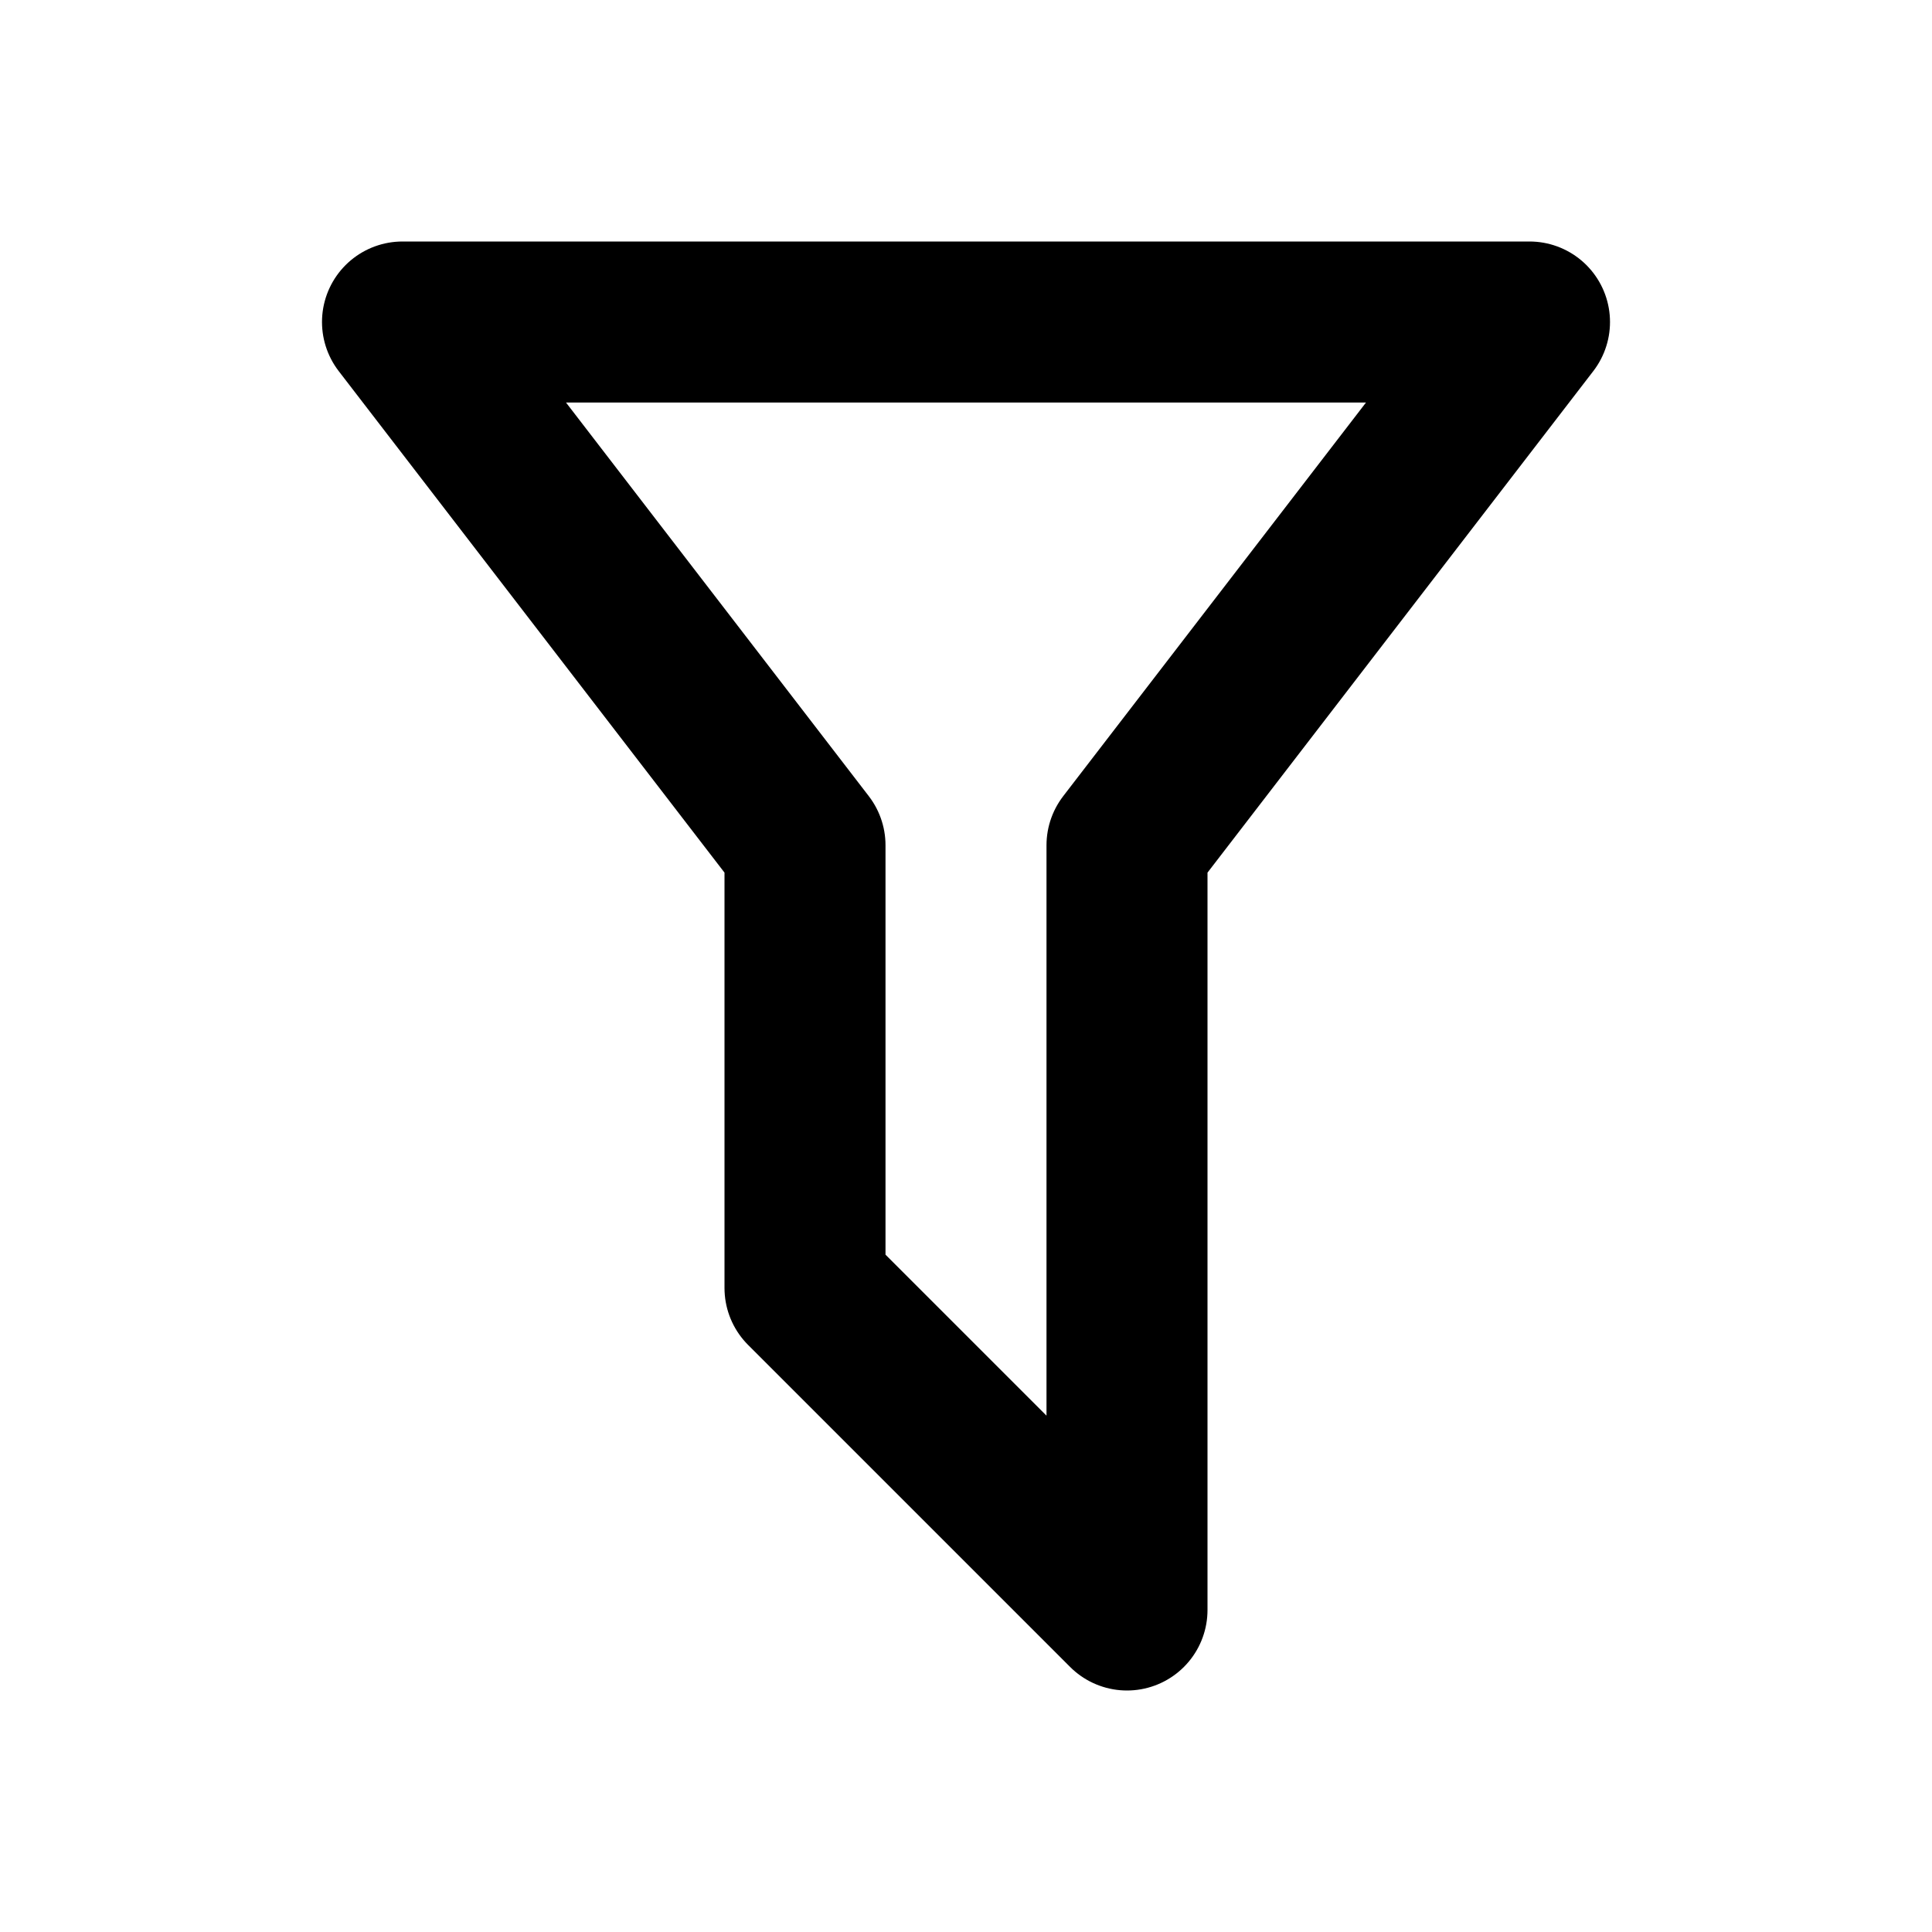
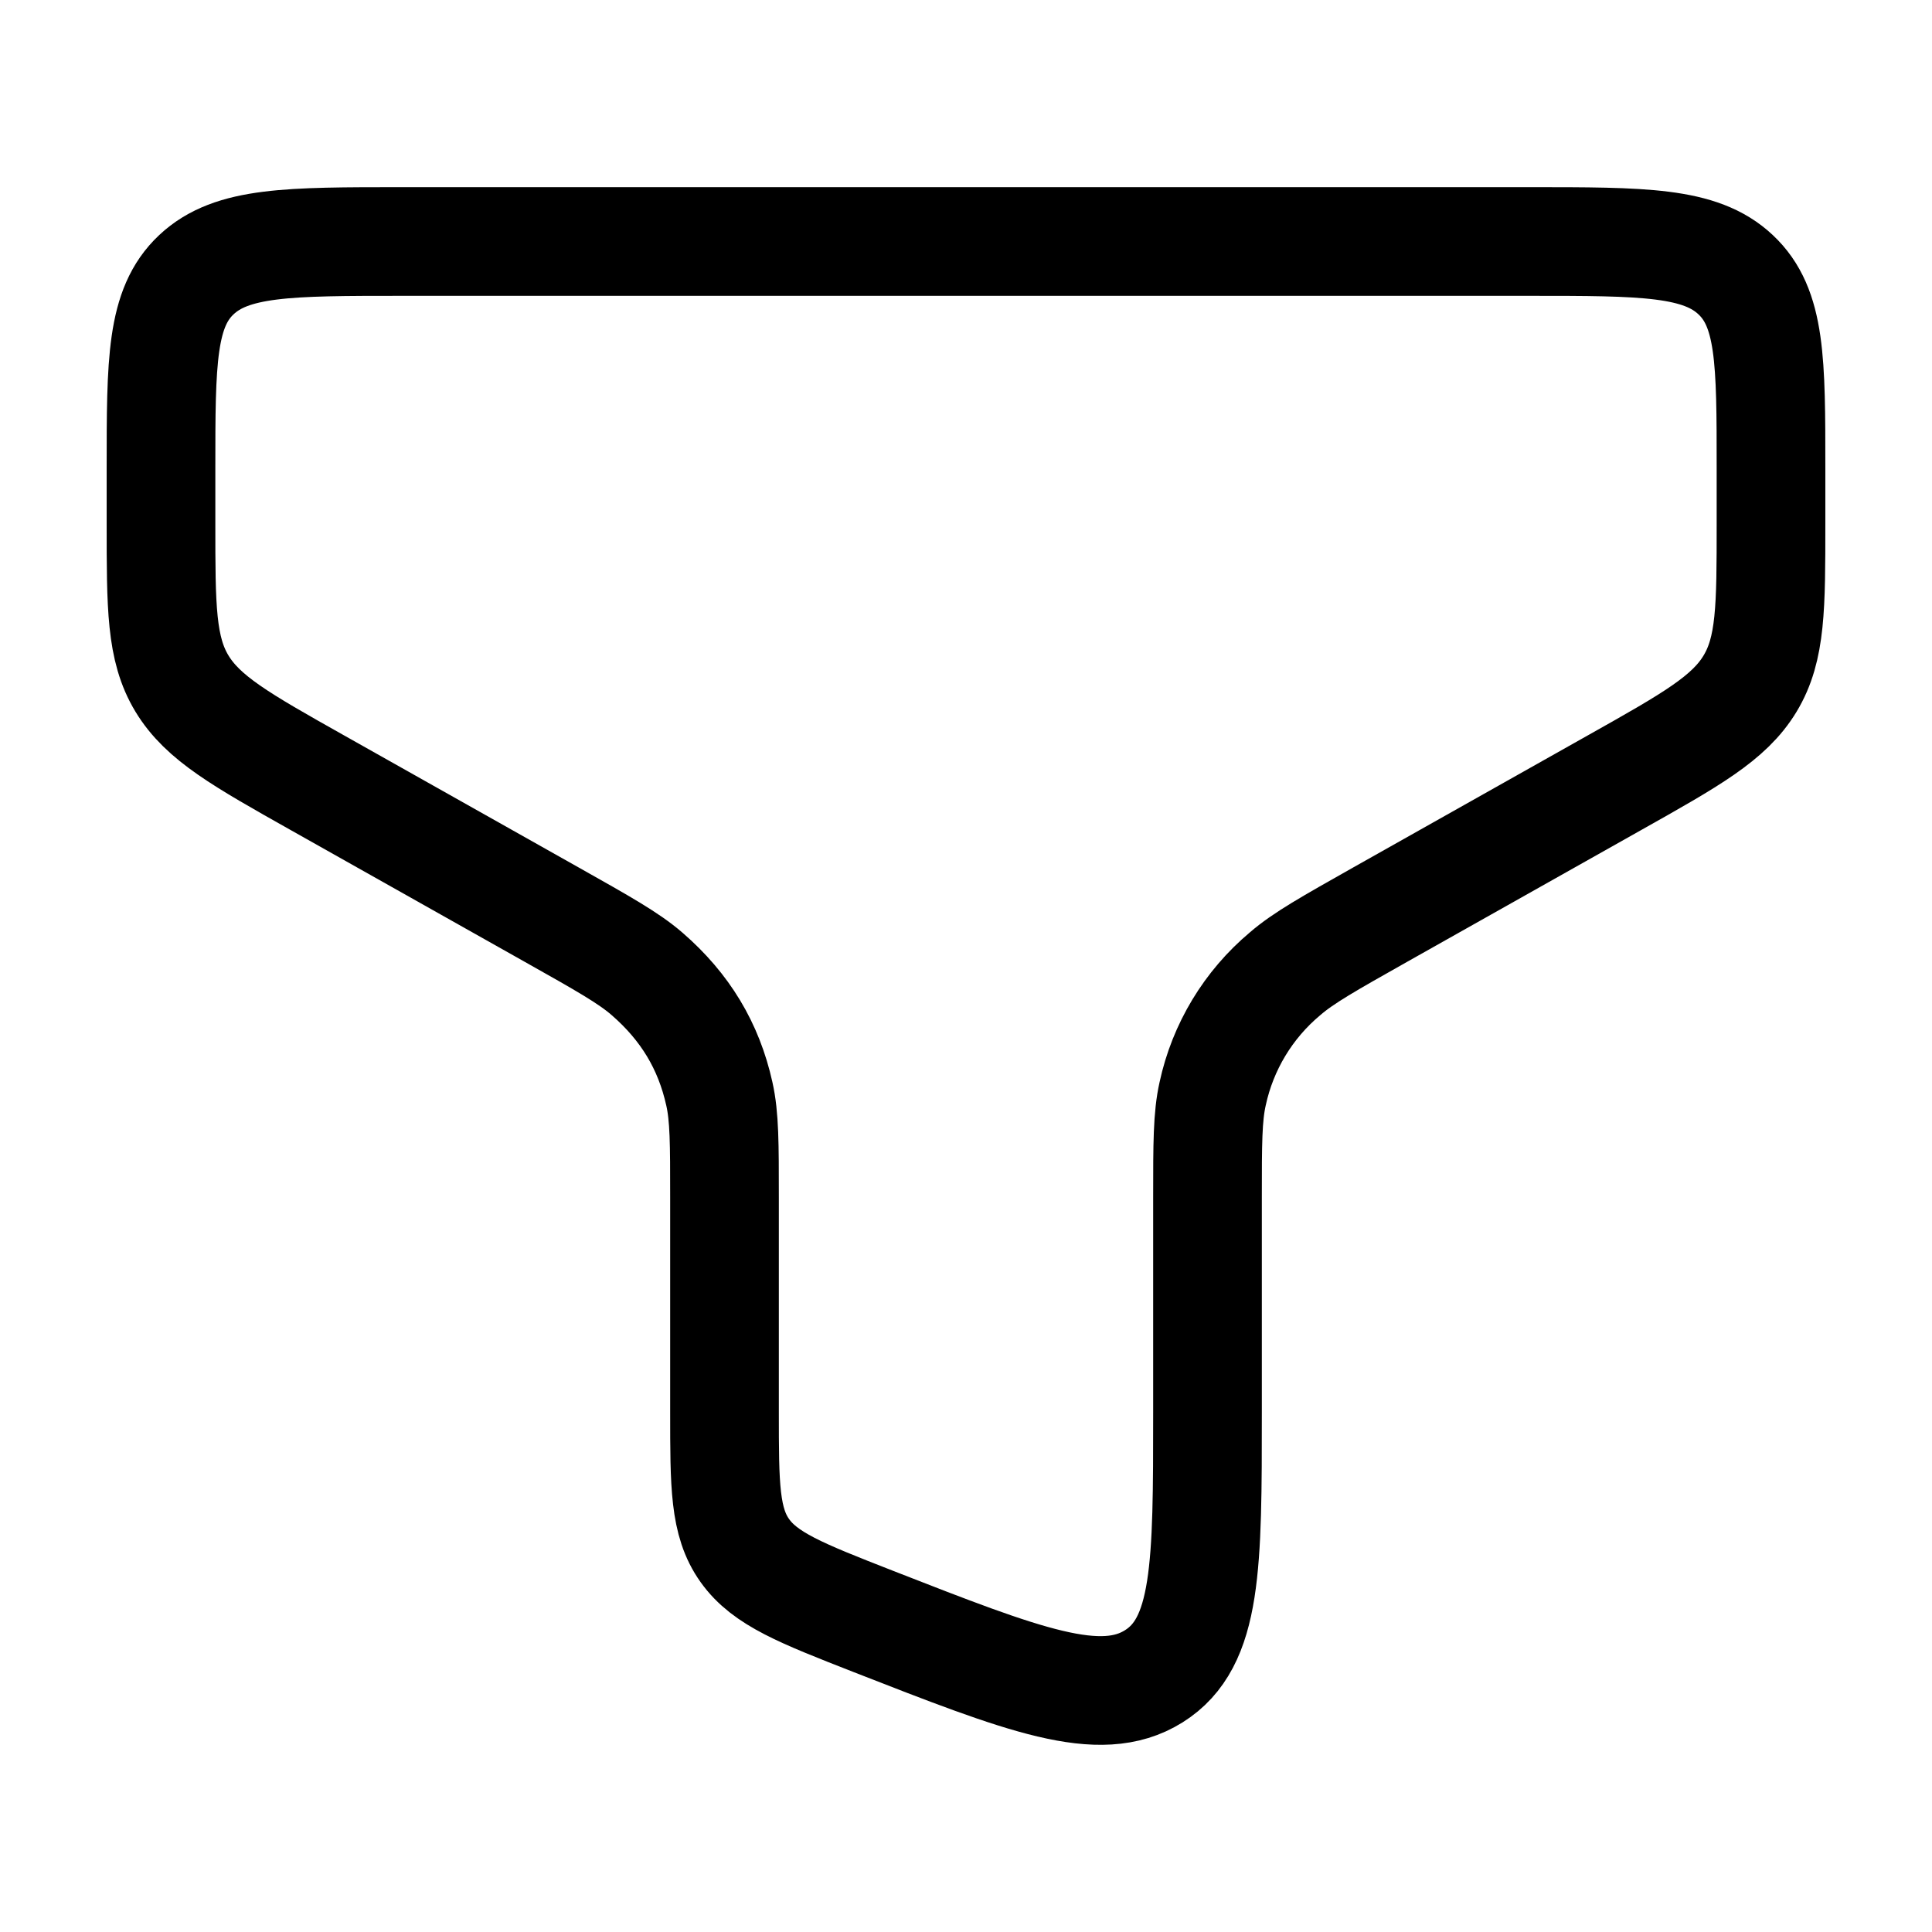
<svg xmlns="http://www.w3.org/2000/svg" viewBox="0 0 24 24">
-   <path fill="none" stroke="currentColor" stroke-dasharray="54" stroke-linecap="round" stroke-linejoin="round" stroke-width="2" d="M5 4h14l-5 6.5v9.5l-4 -4v-5.5Z">
-     <animate fill="freeze" attributeName="stroke-dashoffset" dur="0.6s" values="54;0" />
-   </path>
+   <path fill="none" stroke="currentColor" stroke-linecap="round" stroke-linejoin="round" stroke-width="1.35" d="M19 3H5c-1.414 0-2.121 0-2.56.412S2 4.488 2 5.815v.69c0 1.037 0 1.556.26 1.986s.733.698 1.682 1.232l2.913 1.64c.636.358.955.537 1.183.735c.474.411.766.895.898 1.49c.064.284.064.618.064 1.285v2.67c0 .909 0 1.364.252 1.718c.252.355.7.53 1.594.88c1.879.734 2.818 1.101 3.486.683S15 19.452 15 17.542v-2.67c0-.666 0-1 .064-1.285a2.68 2.68 0 0 1 .899-1.49c.227-.197.546-.376 1.182-.735l2.913-1.64c.948-.533 1.423-.8 1.682-1.23c.26-.43.26-.95.26-1.988v-.69c0-1.326 0-1.99-.44-2.402C21.122 3 20.415 3 19 3Z" />
</svg>
